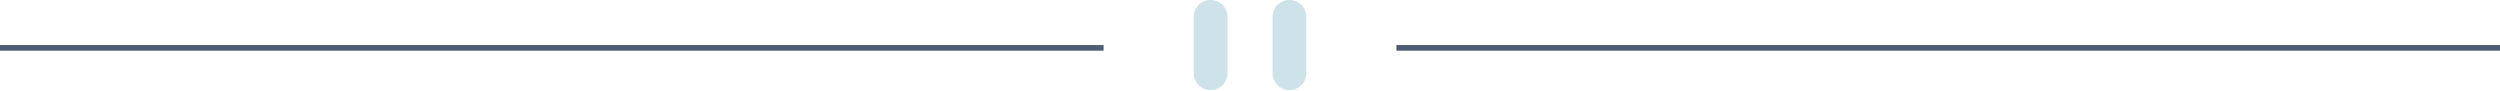
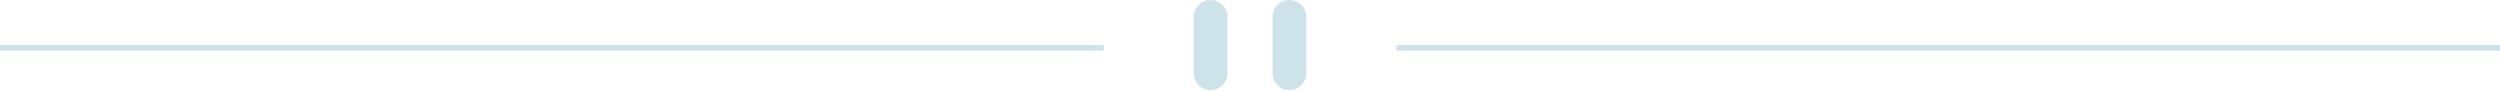
<svg xmlns="http://www.w3.org/2000/svg" width="444" height="16">
  <g fill="none" fill-rule="evenodd">
-     <path fill="#4F5D74" d="M0 8h196v1H0zM248 8h196v1H248z" />
-     <g transform="translate(212)" fill="#CEE3E9">
+     <path fill="hsl(193, 38%, 86%)" d="M0 8h196v1H0zM248 8h196v1H248z" />
+     <g transform="translate(212)" fill="hsl(193, 38%, 86%)">
      <rect width="6" height="16" rx="3" />
      <rect x="14" width="6" height="16" rx="3" />
    </g>
  </g>
</svg>
